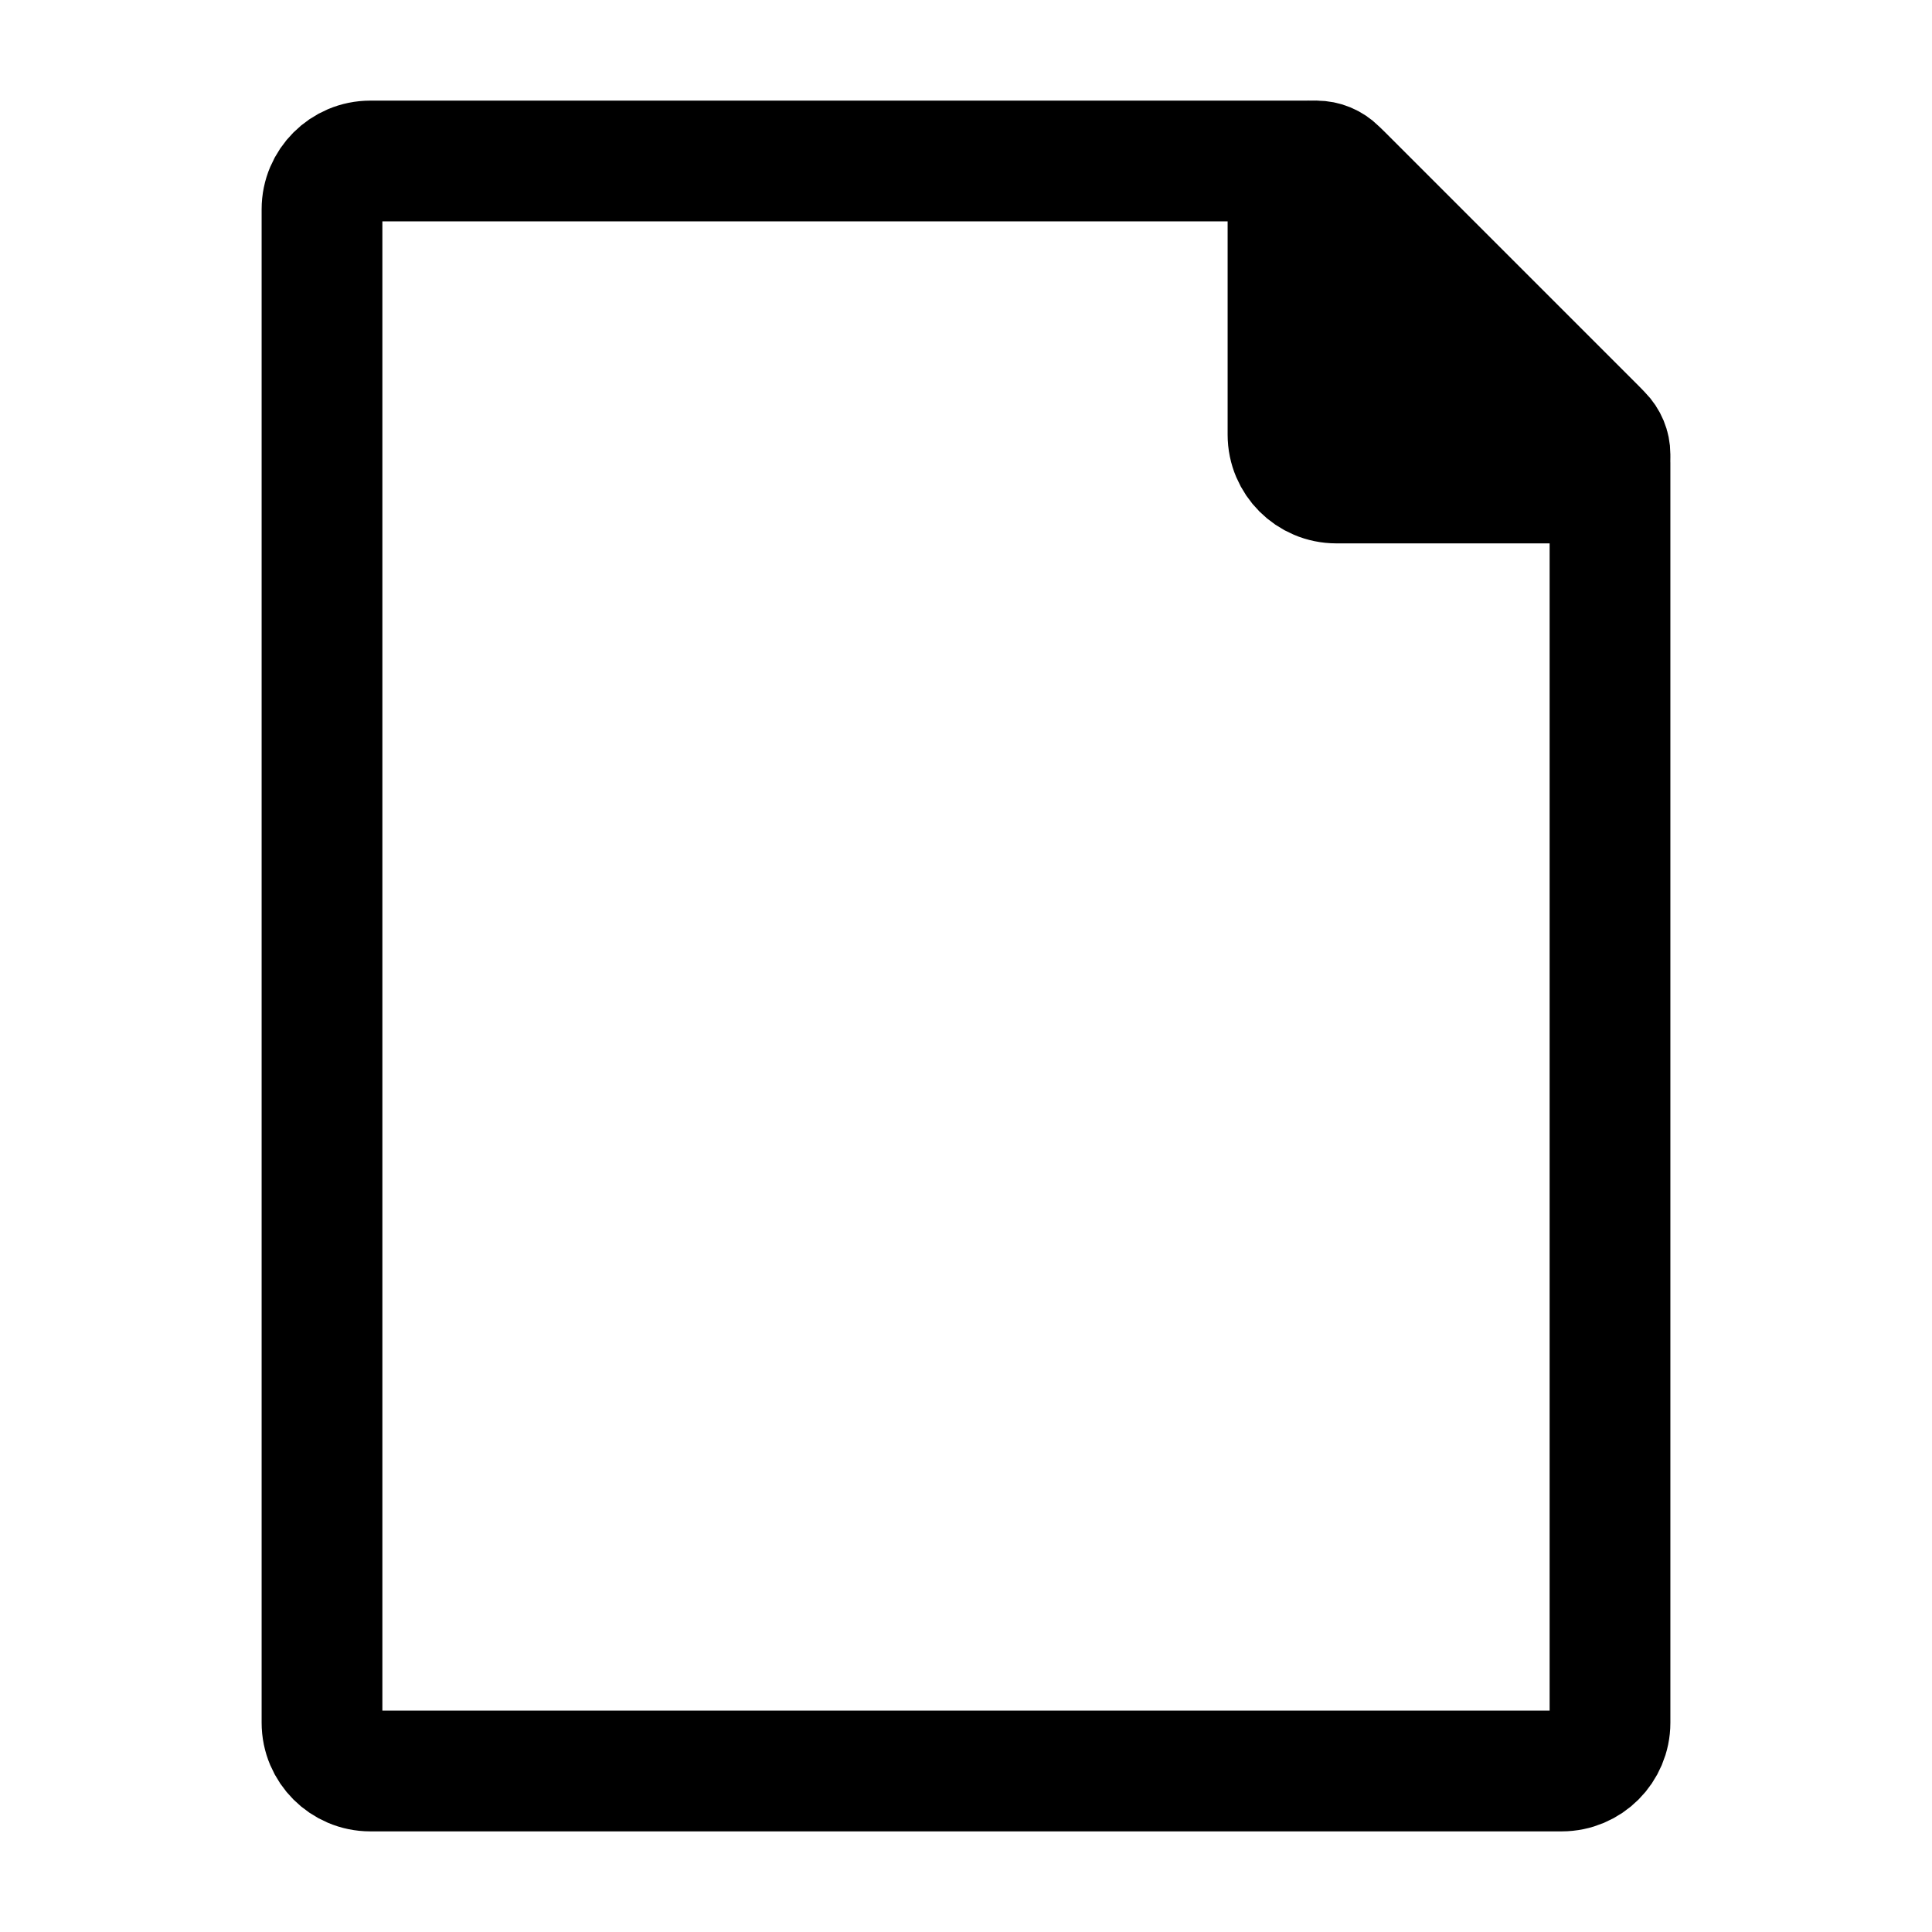
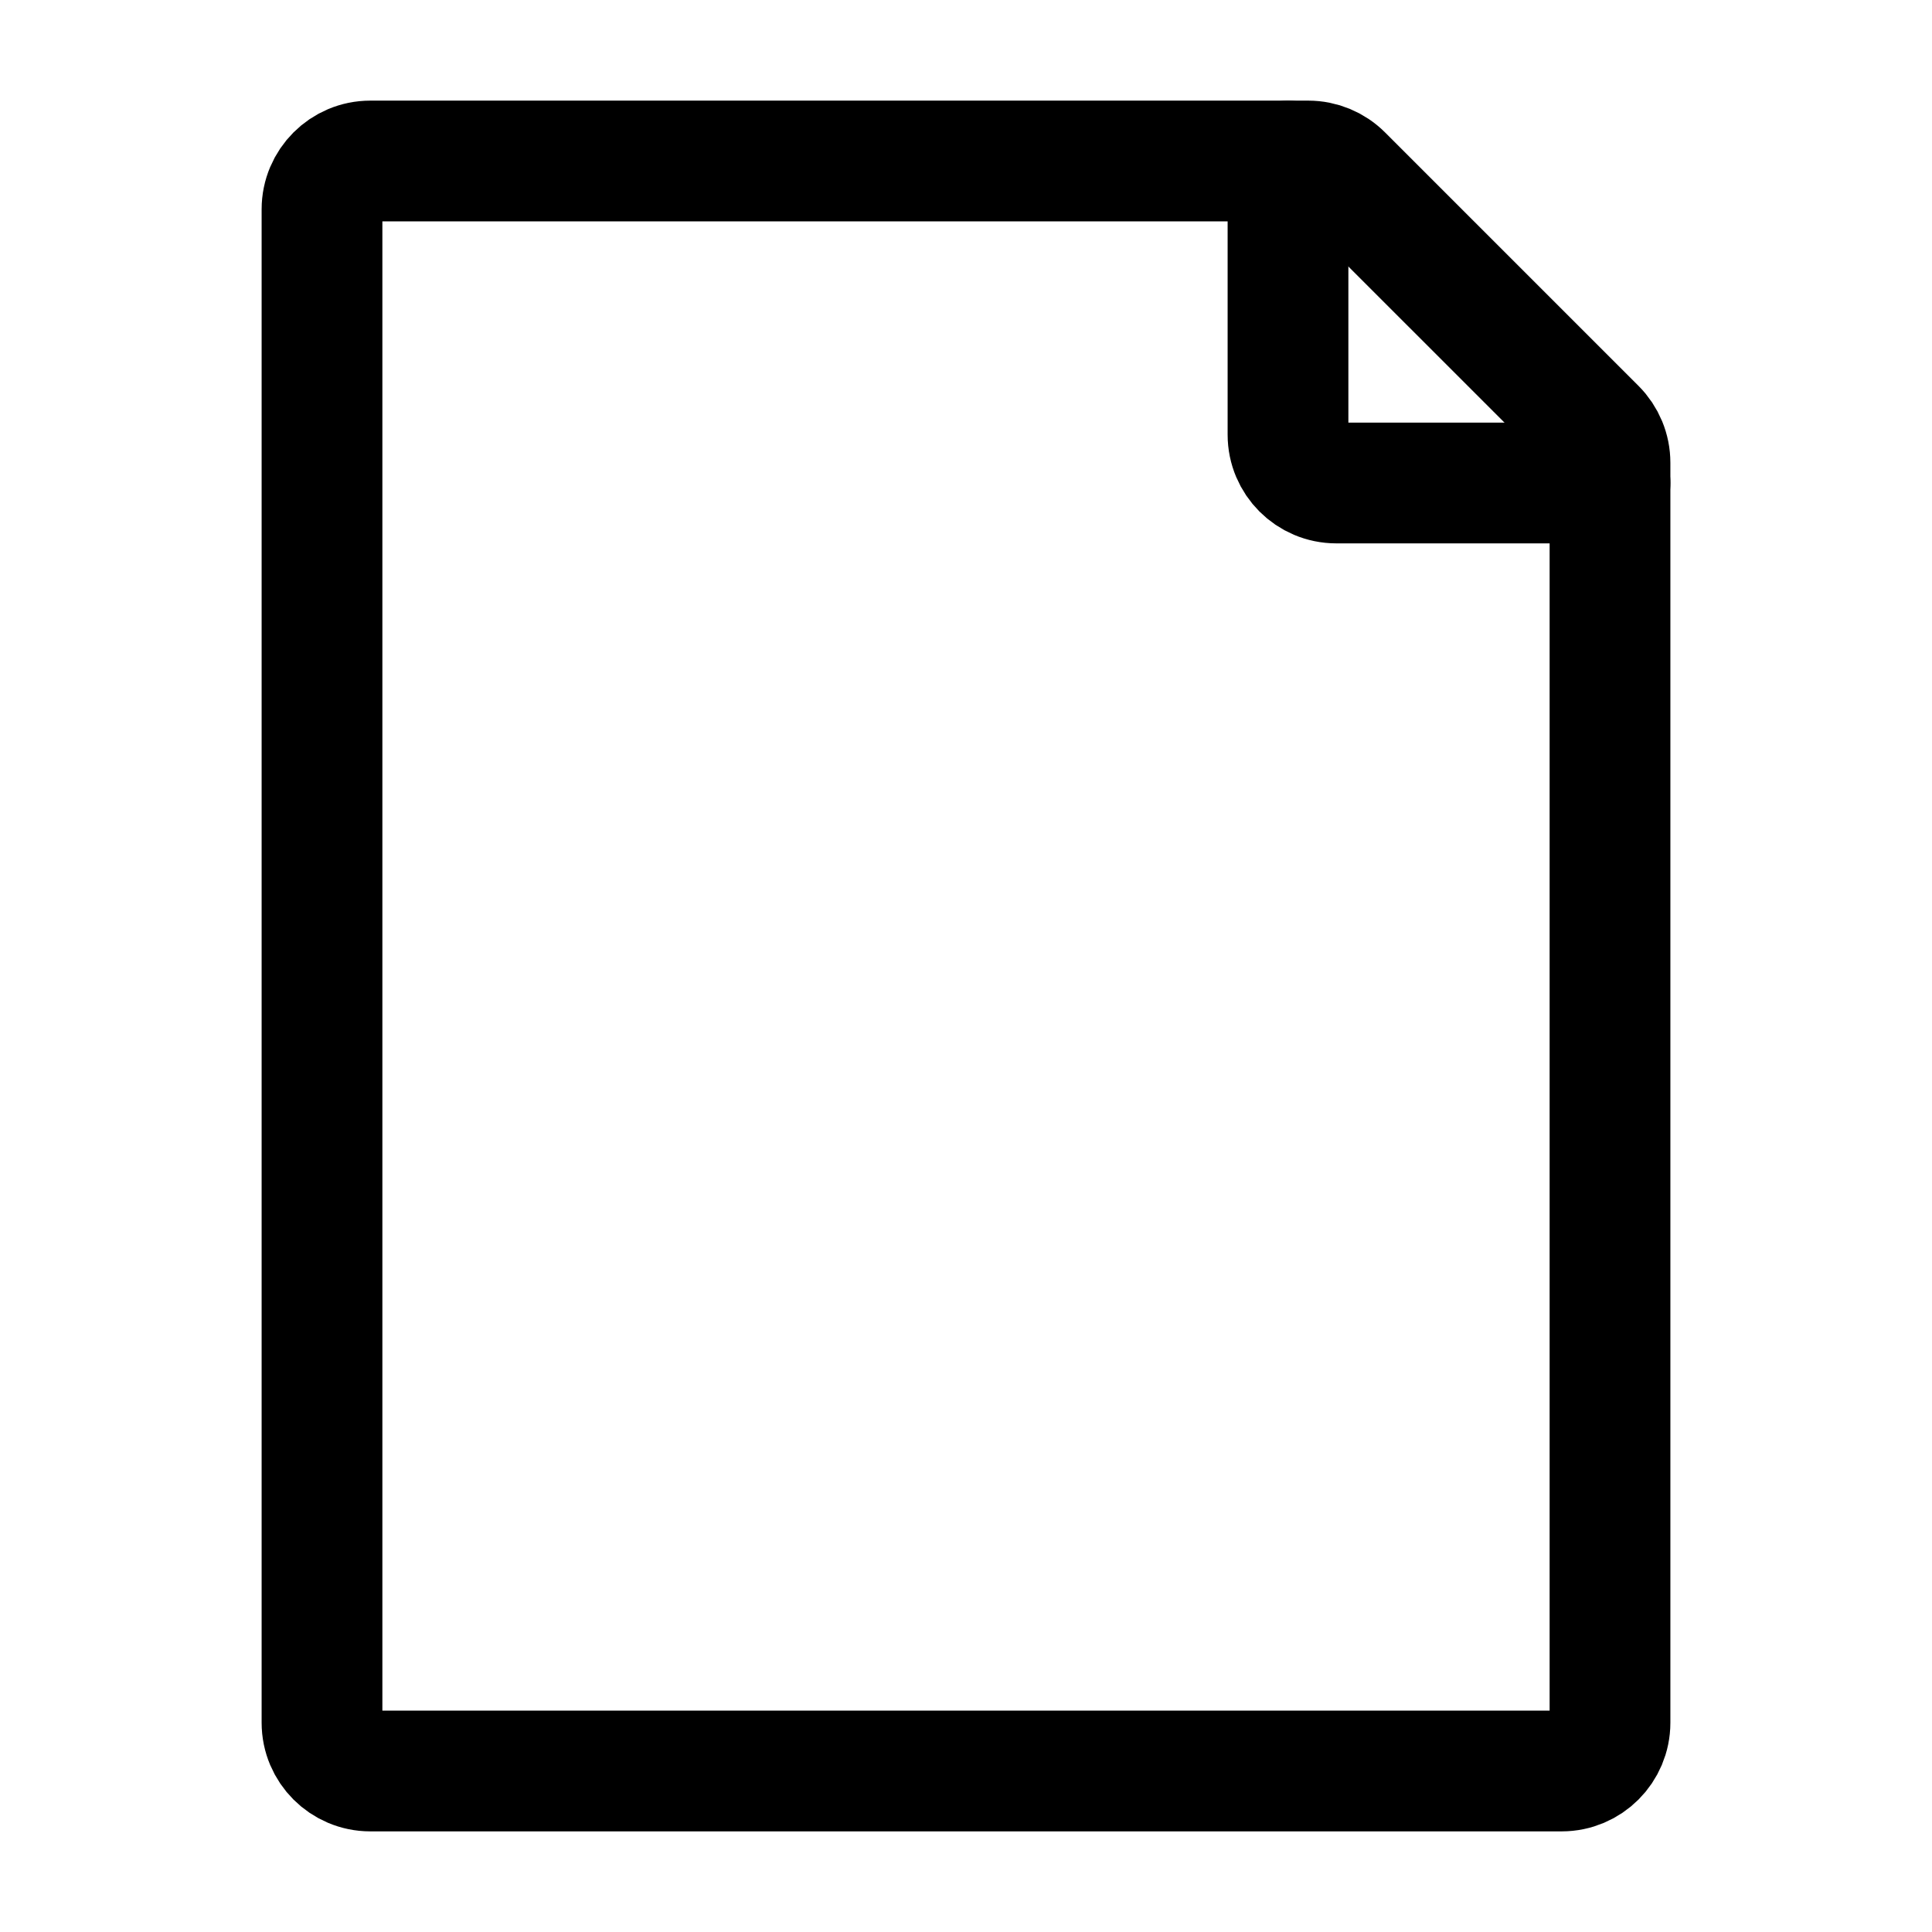
- <svg xmlns="http://www.w3.org/2000/svg" width="24" height="24" stroke-width="1.5" viewBox="0 0 24 24" fill="none">
+ <svg xmlns="http://www.w3.org/2000/svg" width="24" height="24" viewBox="0 0 24 24" stroke-width="1.5" fill="none">
  <path d="M4 21.4V2.6C4 2.269 4.269 2 4.6 2H16.252C16.411 2 16.563 2.063 16.676 2.176L19.824 5.324C19.937 5.437 20 5.589 20 5.749V21.4C20 21.731 19.731 22 19.4 22H4.6C4.269 22 4 21.731 4 21.4Z" stroke="currentColor" stroke-linecap="round" stroke-linejoin="round" />
-   <path d="M16 5.4V2.354C16 2.158 16.158 2 16.354 2C16.447 2 16.537 2.037 16.604 2.104L19.896 5.396C19.963 5.463 20 5.553 20 5.646C20 5.842 19.842 6 19.646 6H16.6C16.269 6 16 5.731 16 5.4Z" fill="currentColor" stroke="currentColor" stroke-linecap="round" stroke-linejoin="round" />
+   <path d="M16 2V5.4C16 5.731 16.269 6 16.6 6H20" stroke="currentColor" stroke-linecap="round" stroke-linejoin="round" />
</svg>
